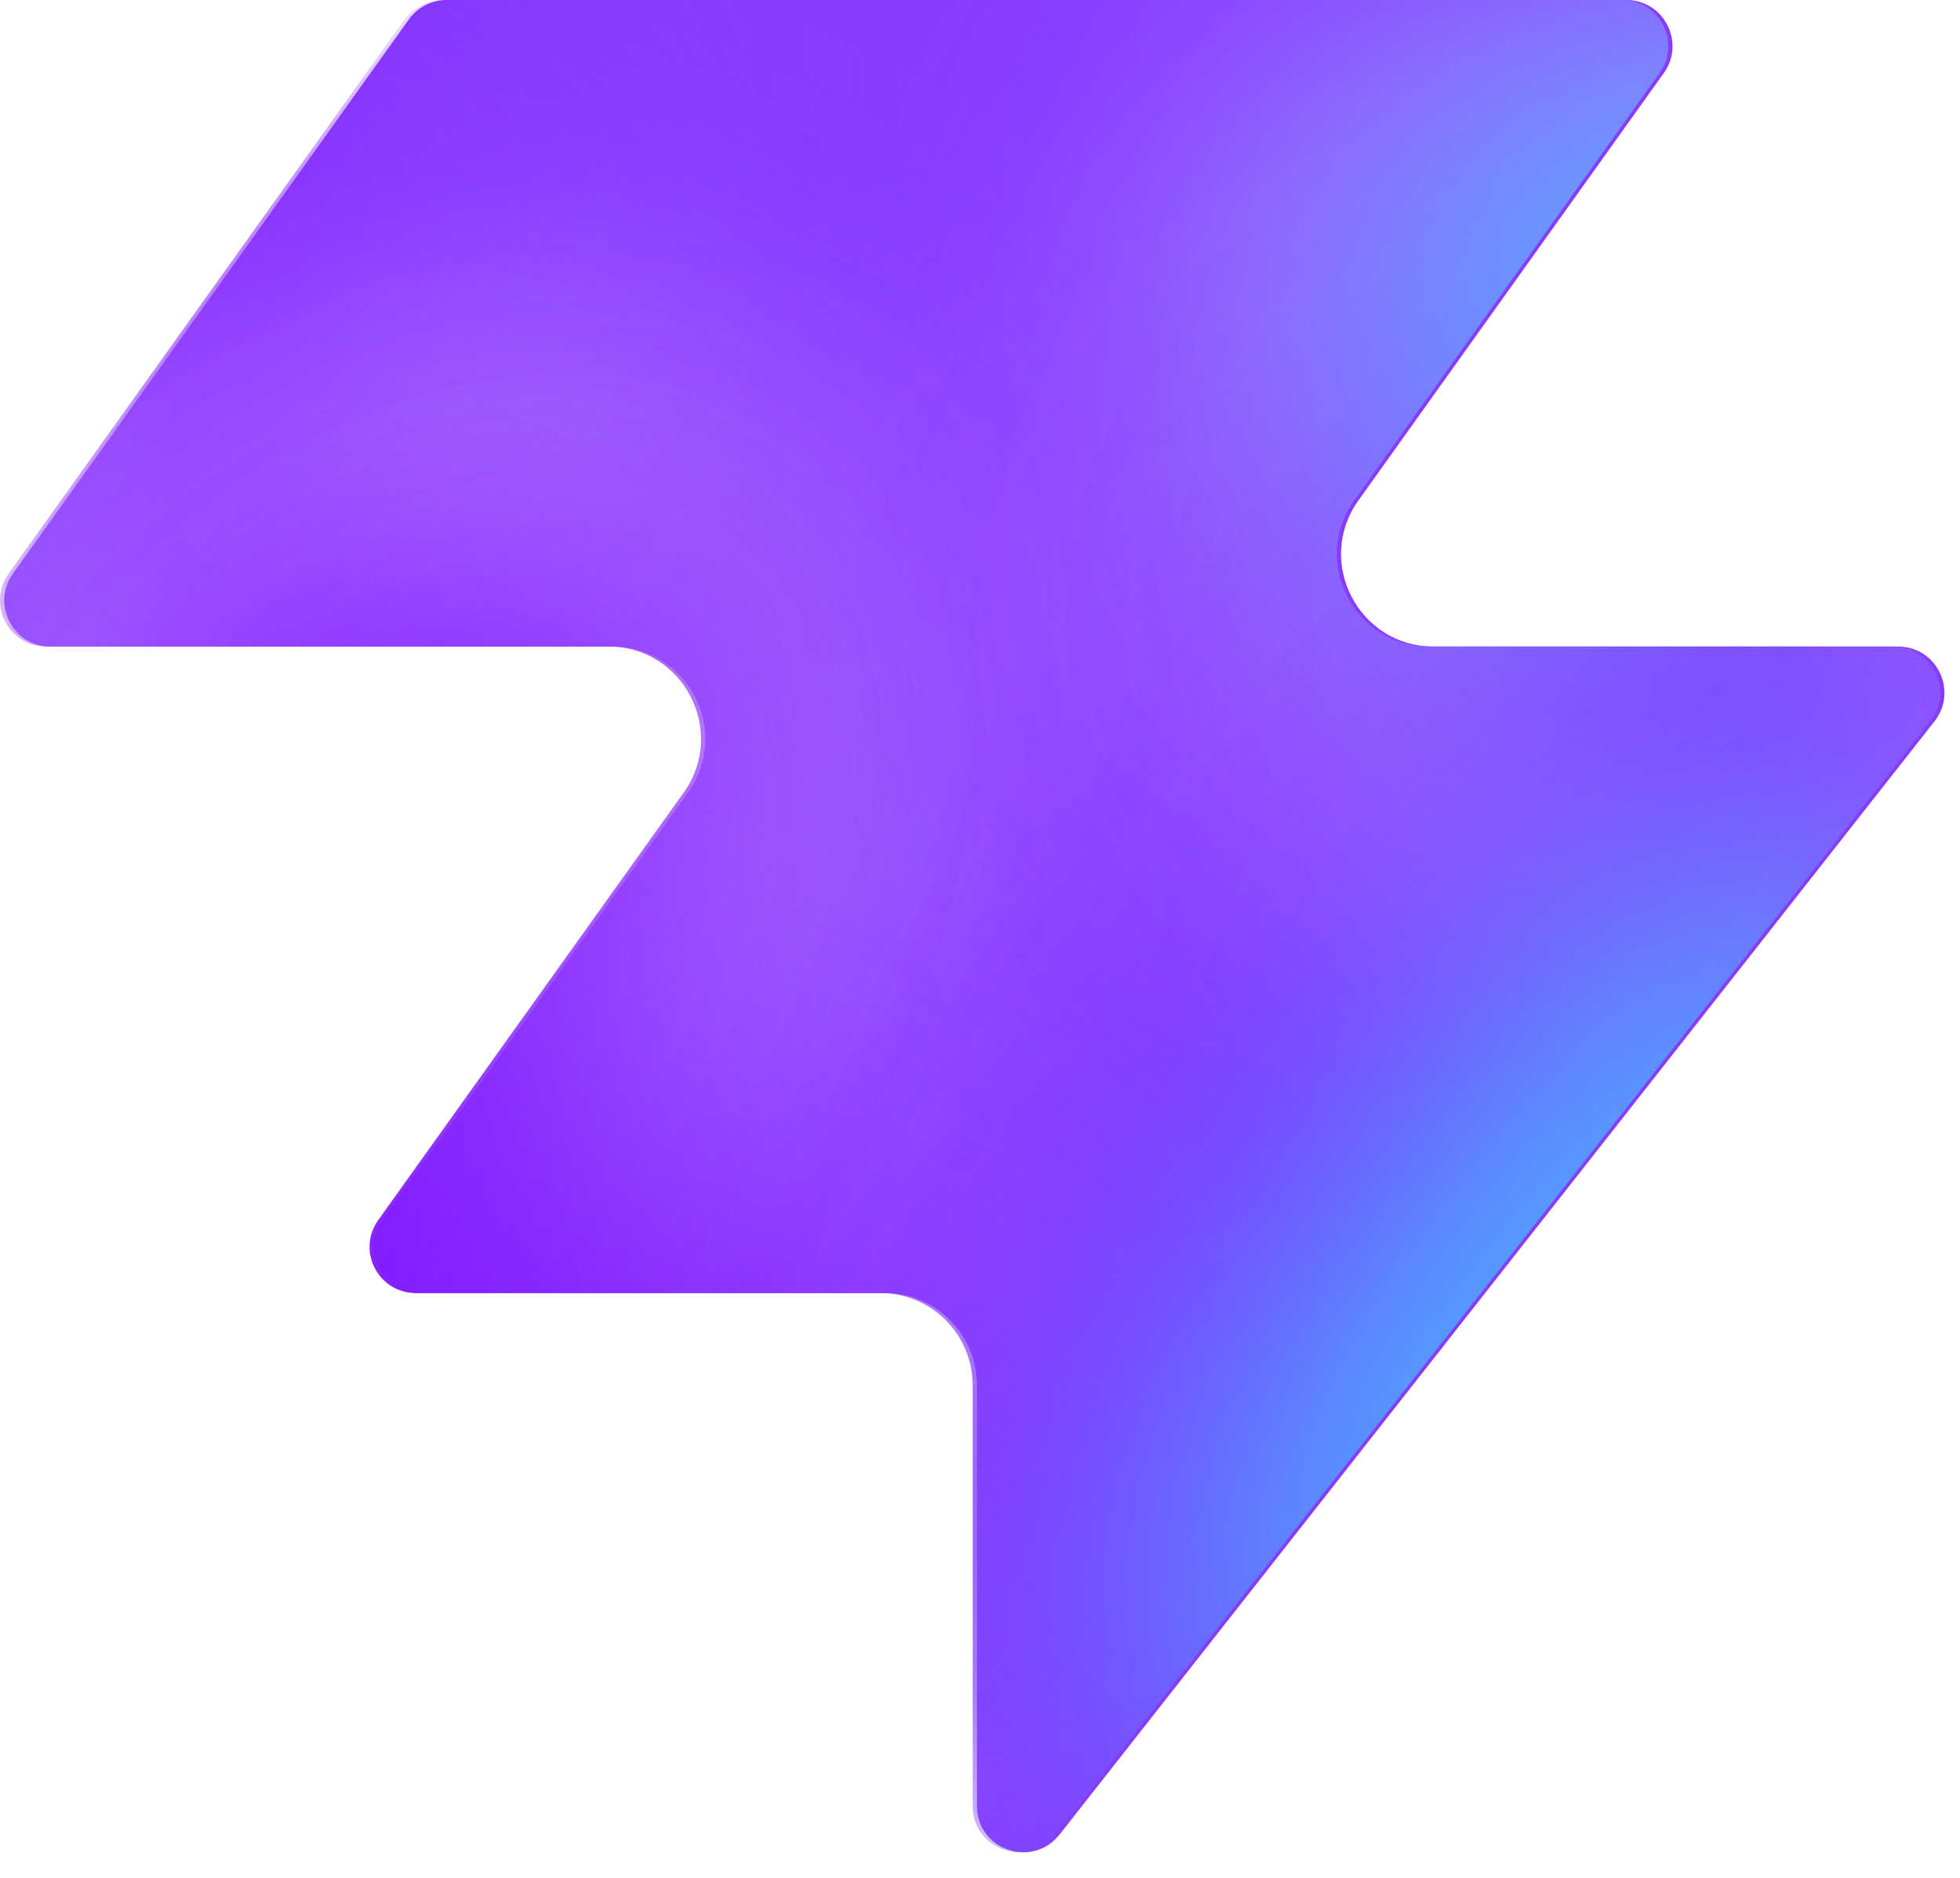
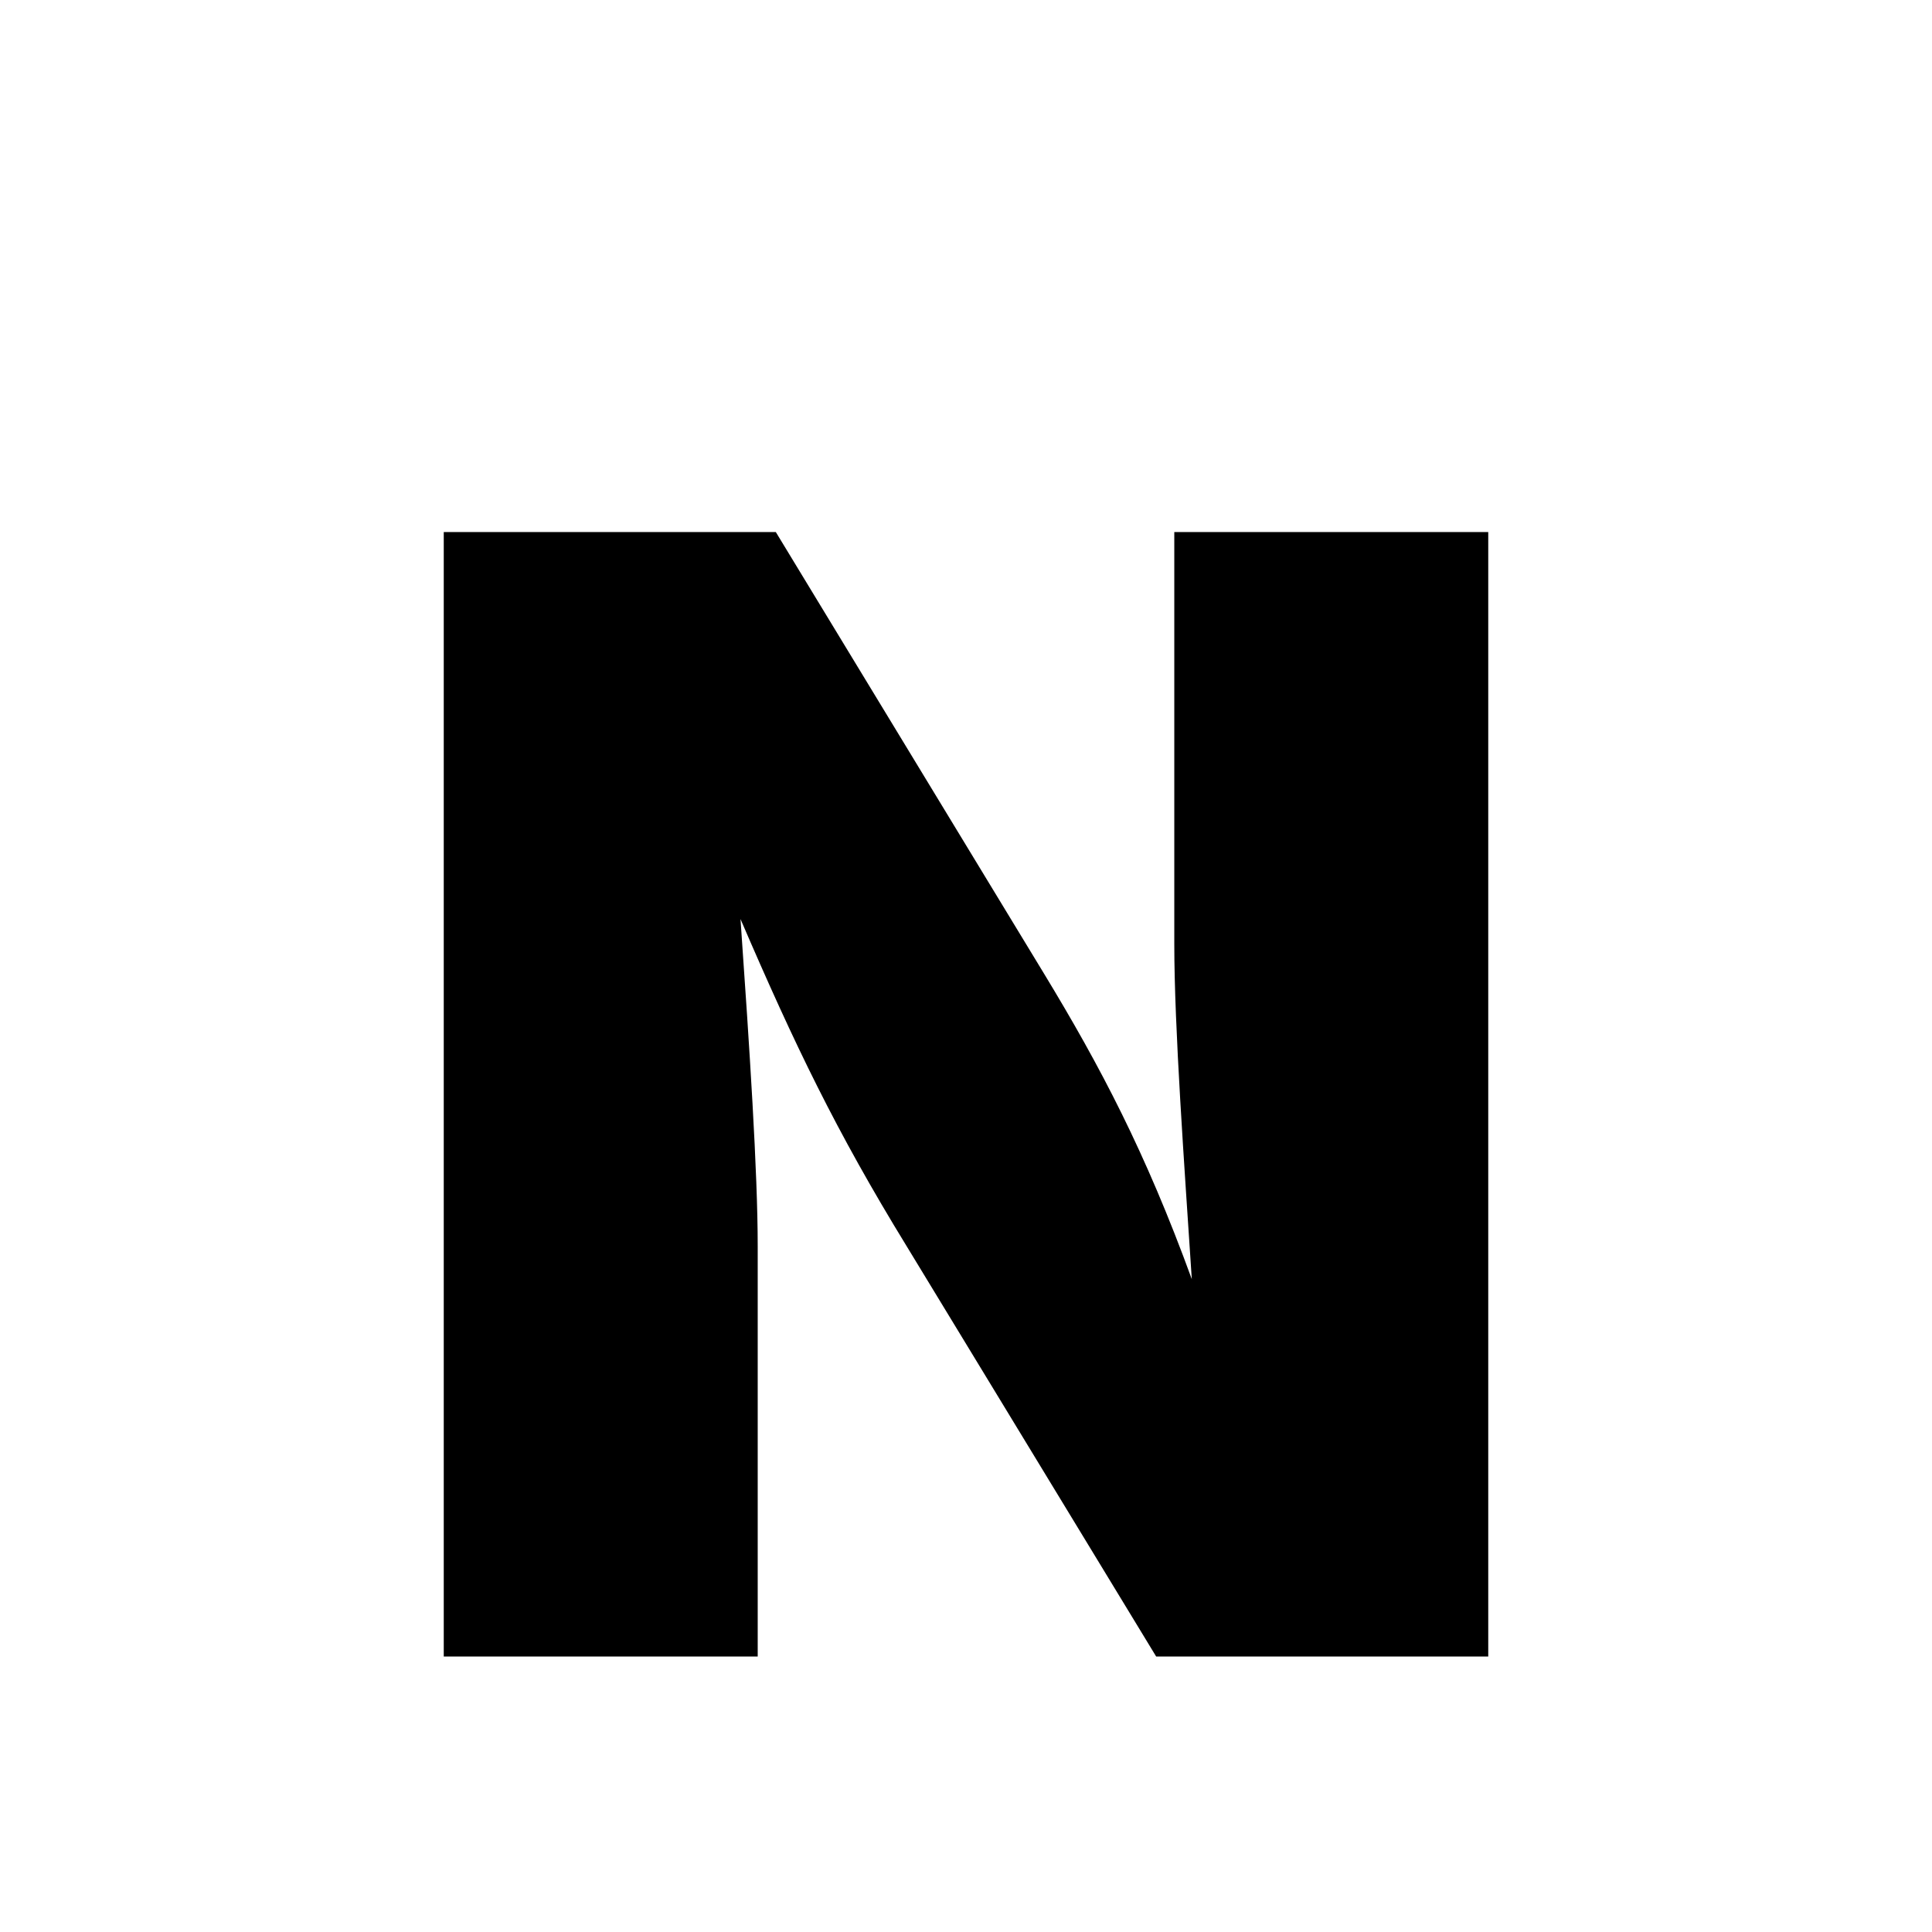
- <svg xmlns="http://www.w3.org/2000/svg" width="48" height="46" fill="none" viewBox="0 0 48 46">
-   <path fill="#863bff" d="M25.946 44.938c-.664.845-2.021.375-2.021-.698V33.937a2.26 2.26 0 0 0-2.262-2.262H10.287c-.92 0-1.456-1.04-.92-1.788l7.48-10.471c1.07-1.497 0-3.578-1.842-3.578H1.237c-.92 0-1.456-1.04-.92-1.788L10.013.474c.214-.297.556-.474.92-.474h28.894c.92 0 1.456 1.04.92 1.788l-7.48 10.471c-1.07 1.498 0 3.579 1.842 3.579h11.377c.943 0 1.473 1.088.89 1.83L25.947 44.94z" style="fill:#863bff;fill:color(display-p3 .525 .23 1);fill-opacity:1" />
-   <mask id="a" width="48" height="46" x="0" y="0" maskUnits="userSpaceOnUse" style="mask-type:alpha">
-     <path fill="#000" d="M25.842 44.938c-.664.844-2.021.375-2.021-.698V33.937a2.26 2.26 0 0 0-2.262-2.262H10.183c-.92 0-1.456-1.04-.92-1.788l7.48-10.471c1.07-1.498 0-3.579-1.842-3.579H1.133c-.92 0-1.456-1.04-.92-1.787L9.91.473c.214-.297.556-.474.92-.474h28.894c.92 0 1.456 1.04.92 1.788l-7.48 10.471c-1.07 1.498 0 3.578 1.842 3.578h11.377c.943 0 1.473 1.088.89 1.832L25.843 44.94z" style="fill:#000;fill-opacity:1" />
-   </mask>
-   <g mask="url(#a)">
-     <g filter="url(#b)">
-       <ellipse cx="5.508" cy="14.704" fill="#ede6ff" rx="5.508" ry="14.704" style="fill:#ede6ff;fill:color(display-p3 .927 .903 1);fill-opacity:1" transform="matrix(.00324 1 1 -.00324 -4.47 31.516)" />
-     </g>
-     <g filter="url(#c)">
-       <ellipse cx="10.399" cy="29.851" fill="#ede6ff" rx="10.399" ry="29.851" style="fill:#ede6ff;fill:color(display-p3 .927 .903 1);fill-opacity:1" transform="matrix(.00324 1 1 -.00324 -39.328 7.883)" />
-     </g>
-     <g filter="url(#d)">
-       <ellipse cx="5.508" cy="30.487" fill="#7e14ff" rx="5.508" ry="30.487" style="fill:#7e14ff;fill:color(display-p3 .492 .077 1);fill-opacity:1" transform="rotate(89.814 -25.913 -14.639)scale(1 -1)" />
-     </g>
-     <g filter="url(#e)">
-       <ellipse cx="5.508" cy="30.599" fill="#7e14ff" rx="5.508" ry="30.599" style="fill:#7e14ff;fill:color(display-p3 .492 .077 1);fill-opacity:1" transform="rotate(89.814 -32.644 -3.334)scale(1 -1)" />
-     </g>
-     <g filter="url(#f)">
-       <ellipse cx="5.508" cy="30.599" fill="#7e14ff" rx="5.508" ry="30.599" style="fill:#7e14ff;fill:color(display-p3 .492 .077 1);fill-opacity:1" transform="matrix(.00324 1 1 -.00324 -34.34 30.47)" />
-     </g>
-     <g filter="url(#g)">
-       <ellipse cx="14.072" cy="22.078" fill="#ede6ff" rx="14.072" ry="22.078" style="fill:#ede6ff;fill:color(display-p3 .927 .903 1);fill-opacity:1" transform="rotate(93.35 24.506 48.493)scale(-1 1)" />
-     </g>
-     <g filter="url(#h)">
-       <ellipse cx="3.47" cy="21.501" fill="#7e14ff" rx="3.47" ry="21.501" style="fill:#7e14ff;fill:color(display-p3 .492 .077 1);fill-opacity:1" transform="rotate(89.009 28.708 47.59)scale(-1 1)" />
-     </g>
-     <g filter="url(#i)">
-       <ellipse cx="3.47" cy="21.501" fill="#7e14ff" rx="3.47" ry="21.501" style="fill:#7e14ff;fill:color(display-p3 .492 .077 1);fill-opacity:1" transform="rotate(89.009 28.708 47.59)scale(-1 1)" />
-     </g>
-     <g filter="url(#j)">
-       <ellipse cx=".387" cy="8.972" fill="#7e14ff" rx="4.407" ry="29.108" style="fill:#7e14ff;fill:color(display-p3 .492 .077 1);fill-opacity:1" transform="rotate(39.51 .387 8.972)" />
-     </g>
-     <g filter="url(#k)">
-       <ellipse cx="47.523" cy="-6.092" fill="#7e14ff" rx="4.407" ry="29.108" style="fill:#7e14ff;fill:color(display-p3 .492 .077 1);fill-opacity:1" transform="rotate(37.892 47.523 -6.092)" />
-     </g>
-     <g filter="url(#l)">
-       <ellipse cx="41.412" cy="6.333" fill="#47bfff" rx="5.971" ry="9.665" style="fill:#47bfff;fill:color(display-p3 .28 .748 1);fill-opacity:1" transform="rotate(37.892 41.412 6.333)" />
-     </g>
-     <g filter="url(#m)">
-       <ellipse cx="-1.879" cy="38.332" fill="#7e14ff" rx="4.407" ry="29.108" style="fill:#7e14ff;fill:color(display-p3 .492 .077 1);fill-opacity:1" transform="rotate(37.892 -1.88 38.332)" />
-     </g>
-     <g filter="url(#n)">
-       <ellipse cx="-1.879" cy="38.332" fill="#7e14ff" rx="4.407" ry="29.108" style="fill:#7e14ff;fill:color(display-p3 .492 .077 1);fill-opacity:1" transform="rotate(37.892 -1.88 38.332)" />
-     </g>
-     <g filter="url(#o)">
-       <ellipse cx="35.651" cy="29.907" fill="#7e14ff" rx="4.407" ry="29.108" style="fill:#7e14ff;fill:color(display-p3 .492 .077 1);fill-opacity:1" transform="rotate(37.892 35.651 29.907)" />
-     </g>
-     <g filter="url(#p)">
-       <ellipse cx="38.418" cy="32.4" fill="#47bfff" rx="5.971" ry="15.297" style="fill:#47bfff;fill:color(display-p3 .28 .748 1);fill-opacity:1" transform="rotate(37.892 38.418 32.4)" />
-     </g>
-   </g>
-   <defs>
-     <filter id="b" width="60.045" height="41.654" x="-19.77" y="16.149" color-interpolation-filters="sRGB" filterUnits="userSpaceOnUse">
-       <feFlood flood-opacity="0" result="BackgroundImageFix" />
-       <feBlend in="SourceGraphic" in2="BackgroundImageFix" result="shape" />
-       <feGaussianBlur result="effect1_foregroundBlur_2002_17158" stdDeviation="7.659" />
-     </filter>
-     <filter id="c" width="90.34" height="51.437" x="-54.613" y="-7.533" color-interpolation-filters="sRGB" filterUnits="userSpaceOnUse">
-       <feFlood flood-opacity="0" result="BackgroundImageFix" />
-       <feBlend in="SourceGraphic" in2="BackgroundImageFix" result="shape" />
-       <feGaussianBlur result="effect1_foregroundBlur_2002_17158" stdDeviation="7.659" />
-     </filter>
-     <filter id="d" width="79.355" height="29.4" x="-49.64" y="2.03" color-interpolation-filters="sRGB" filterUnits="userSpaceOnUse">
-       <feFlood flood-opacity="0" result="BackgroundImageFix" />
-       <feBlend in="SourceGraphic" in2="BackgroundImageFix" result="shape" />
-       <feGaussianBlur result="effect1_foregroundBlur_2002_17158" stdDeviation="4.596" />
-     </filter>
-     <filter id="e" width="79.579" height="29.4" x="-45.045" y="20.029" color-interpolation-filters="sRGB" filterUnits="userSpaceOnUse">
-       <feFlood flood-opacity="0" result="BackgroundImageFix" />
-       <feBlend in="SourceGraphic" in2="BackgroundImageFix" result="shape" />
-       <feGaussianBlur result="effect1_foregroundBlur_2002_17158" stdDeviation="4.596" />
-     </filter>
-     <filter id="f" width="79.579" height="29.4" x="-43.513" y="21.178" color-interpolation-filters="sRGB" filterUnits="userSpaceOnUse">
-       <feFlood flood-opacity="0" result="BackgroundImageFix" />
-       <feBlend in="SourceGraphic" in2="BackgroundImageFix" result="shape" />
-       <feGaussianBlur result="effect1_foregroundBlur_2002_17158" stdDeviation="4.596" />
-     </filter>
-     <filter id="g" width="74.749" height="58.852" x="15.756" y="-17.901" color-interpolation-filters="sRGB" filterUnits="userSpaceOnUse">
-       <feFlood flood-opacity="0" result="BackgroundImageFix" />
-       <feBlend in="SourceGraphic" in2="BackgroundImageFix" result="shape" />
-       <feGaussianBlur result="effect1_foregroundBlur_2002_17158" stdDeviation="7.659" />
-     </filter>
-     <filter id="h" width="61.377" height="25.362" x="23.548" y="2.284" color-interpolation-filters="sRGB" filterUnits="userSpaceOnUse">
-       <feFlood flood-opacity="0" result="BackgroundImageFix" />
-       <feBlend in="SourceGraphic" in2="BackgroundImageFix" result="shape" />
-       <feGaussianBlur result="effect1_foregroundBlur_2002_17158" stdDeviation="4.596" />
-     </filter>
-     <filter id="i" width="61.377" height="25.362" x="23.548" y="2.284" color-interpolation-filters="sRGB" filterUnits="userSpaceOnUse">
-       <feFlood flood-opacity="0" result="BackgroundImageFix" />
-       <feBlend in="SourceGraphic" in2="BackgroundImageFix" result="shape" />
-       <feGaussianBlur result="effect1_foregroundBlur_2002_17158" stdDeviation="4.596" />
-     </filter>
-     <filter id="j" width="56.045" height="63.649" x="-27.636" y="-22.853" color-interpolation-filters="sRGB" filterUnits="userSpaceOnUse">
-       <feFlood flood-opacity="0" result="BackgroundImageFix" />
-       <feBlend in="SourceGraphic" in2="BackgroundImageFix" result="shape" />
-       <feGaussianBlur result="effect1_foregroundBlur_2002_17158" stdDeviation="4.596" />
-     </filter>
-     <filter id="k" width="54.814" height="64.646" x="20.116" y="-38.415" color-interpolation-filters="sRGB" filterUnits="userSpaceOnUse">
-       <feFlood flood-opacity="0" result="BackgroundImageFix" />
-       <feBlend in="SourceGraphic" in2="BackgroundImageFix" result="shape" />
-       <feGaussianBlur result="effect1_foregroundBlur_2002_17158" stdDeviation="4.596" />
-     </filter>
-     <filter id="l" width="33.541" height="35.313" x="24.641" y="-11.323" color-interpolation-filters="sRGB" filterUnits="userSpaceOnUse">
-       <feFlood flood-opacity="0" result="BackgroundImageFix" />
-       <feBlend in="SourceGraphic" in2="BackgroundImageFix" result="shape" />
-       <feGaussianBlur result="effect1_foregroundBlur_2002_17158" stdDeviation="4.596" />
-     </filter>
-     <filter id="m" width="54.814" height="64.646" x="-29.286" y="6.009" color-interpolation-filters="sRGB" filterUnits="userSpaceOnUse">
-       <feFlood flood-opacity="0" result="BackgroundImageFix" />
-       <feBlend in="SourceGraphic" in2="BackgroundImageFix" result="shape" />
-       <feGaussianBlur result="effect1_foregroundBlur_2002_17158" stdDeviation="4.596" />
-     </filter>
-     <filter id="n" width="54.814" height="64.646" x="-29.286" y="6.009" color-interpolation-filters="sRGB" filterUnits="userSpaceOnUse">
-       <feFlood flood-opacity="0" result="BackgroundImageFix" />
-       <feBlend in="SourceGraphic" in2="BackgroundImageFix" result="shape" />
-       <feGaussianBlur result="effect1_foregroundBlur_2002_17158" stdDeviation="4.596" />
-     </filter>
-     <filter id="o" width="54.814" height="64.646" x="8.244" y="-2.416" color-interpolation-filters="sRGB" filterUnits="userSpaceOnUse">
-       <feFlood flood-opacity="0" result="BackgroundImageFix" />
-       <feBlend in="SourceGraphic" in2="BackgroundImageFix" result="shape" />
-       <feGaussianBlur result="effect1_foregroundBlur_2002_17158" stdDeviation="4.596" />
-     </filter>
-     <filter id="p" width="39.409" height="43.623" x="18.713" y="10.588" color-interpolation-filters="sRGB" filterUnits="userSpaceOnUse">
-       <feFlood flood-opacity="0" result="BackgroundImageFix" />
-       <feBlend in="SourceGraphic" in2="BackgroundImageFix" result="shape" />
-       <feGaussianBlur result="effect1_foregroundBlur_2002_17158" stdDeviation="4.596" />
-     </filter>
-   </defs>
+ <svg xmlns="http://www.w3.org/2000/svg" viewBox="0 0 100 100">
+   <text x="50%" y="55%" font-family="Inter, Arial, sans-serif" font-size="80px" font-weight="900" fill="black" text-anchor="middle" dominant-baseline="middle">N</text>
</svg>
